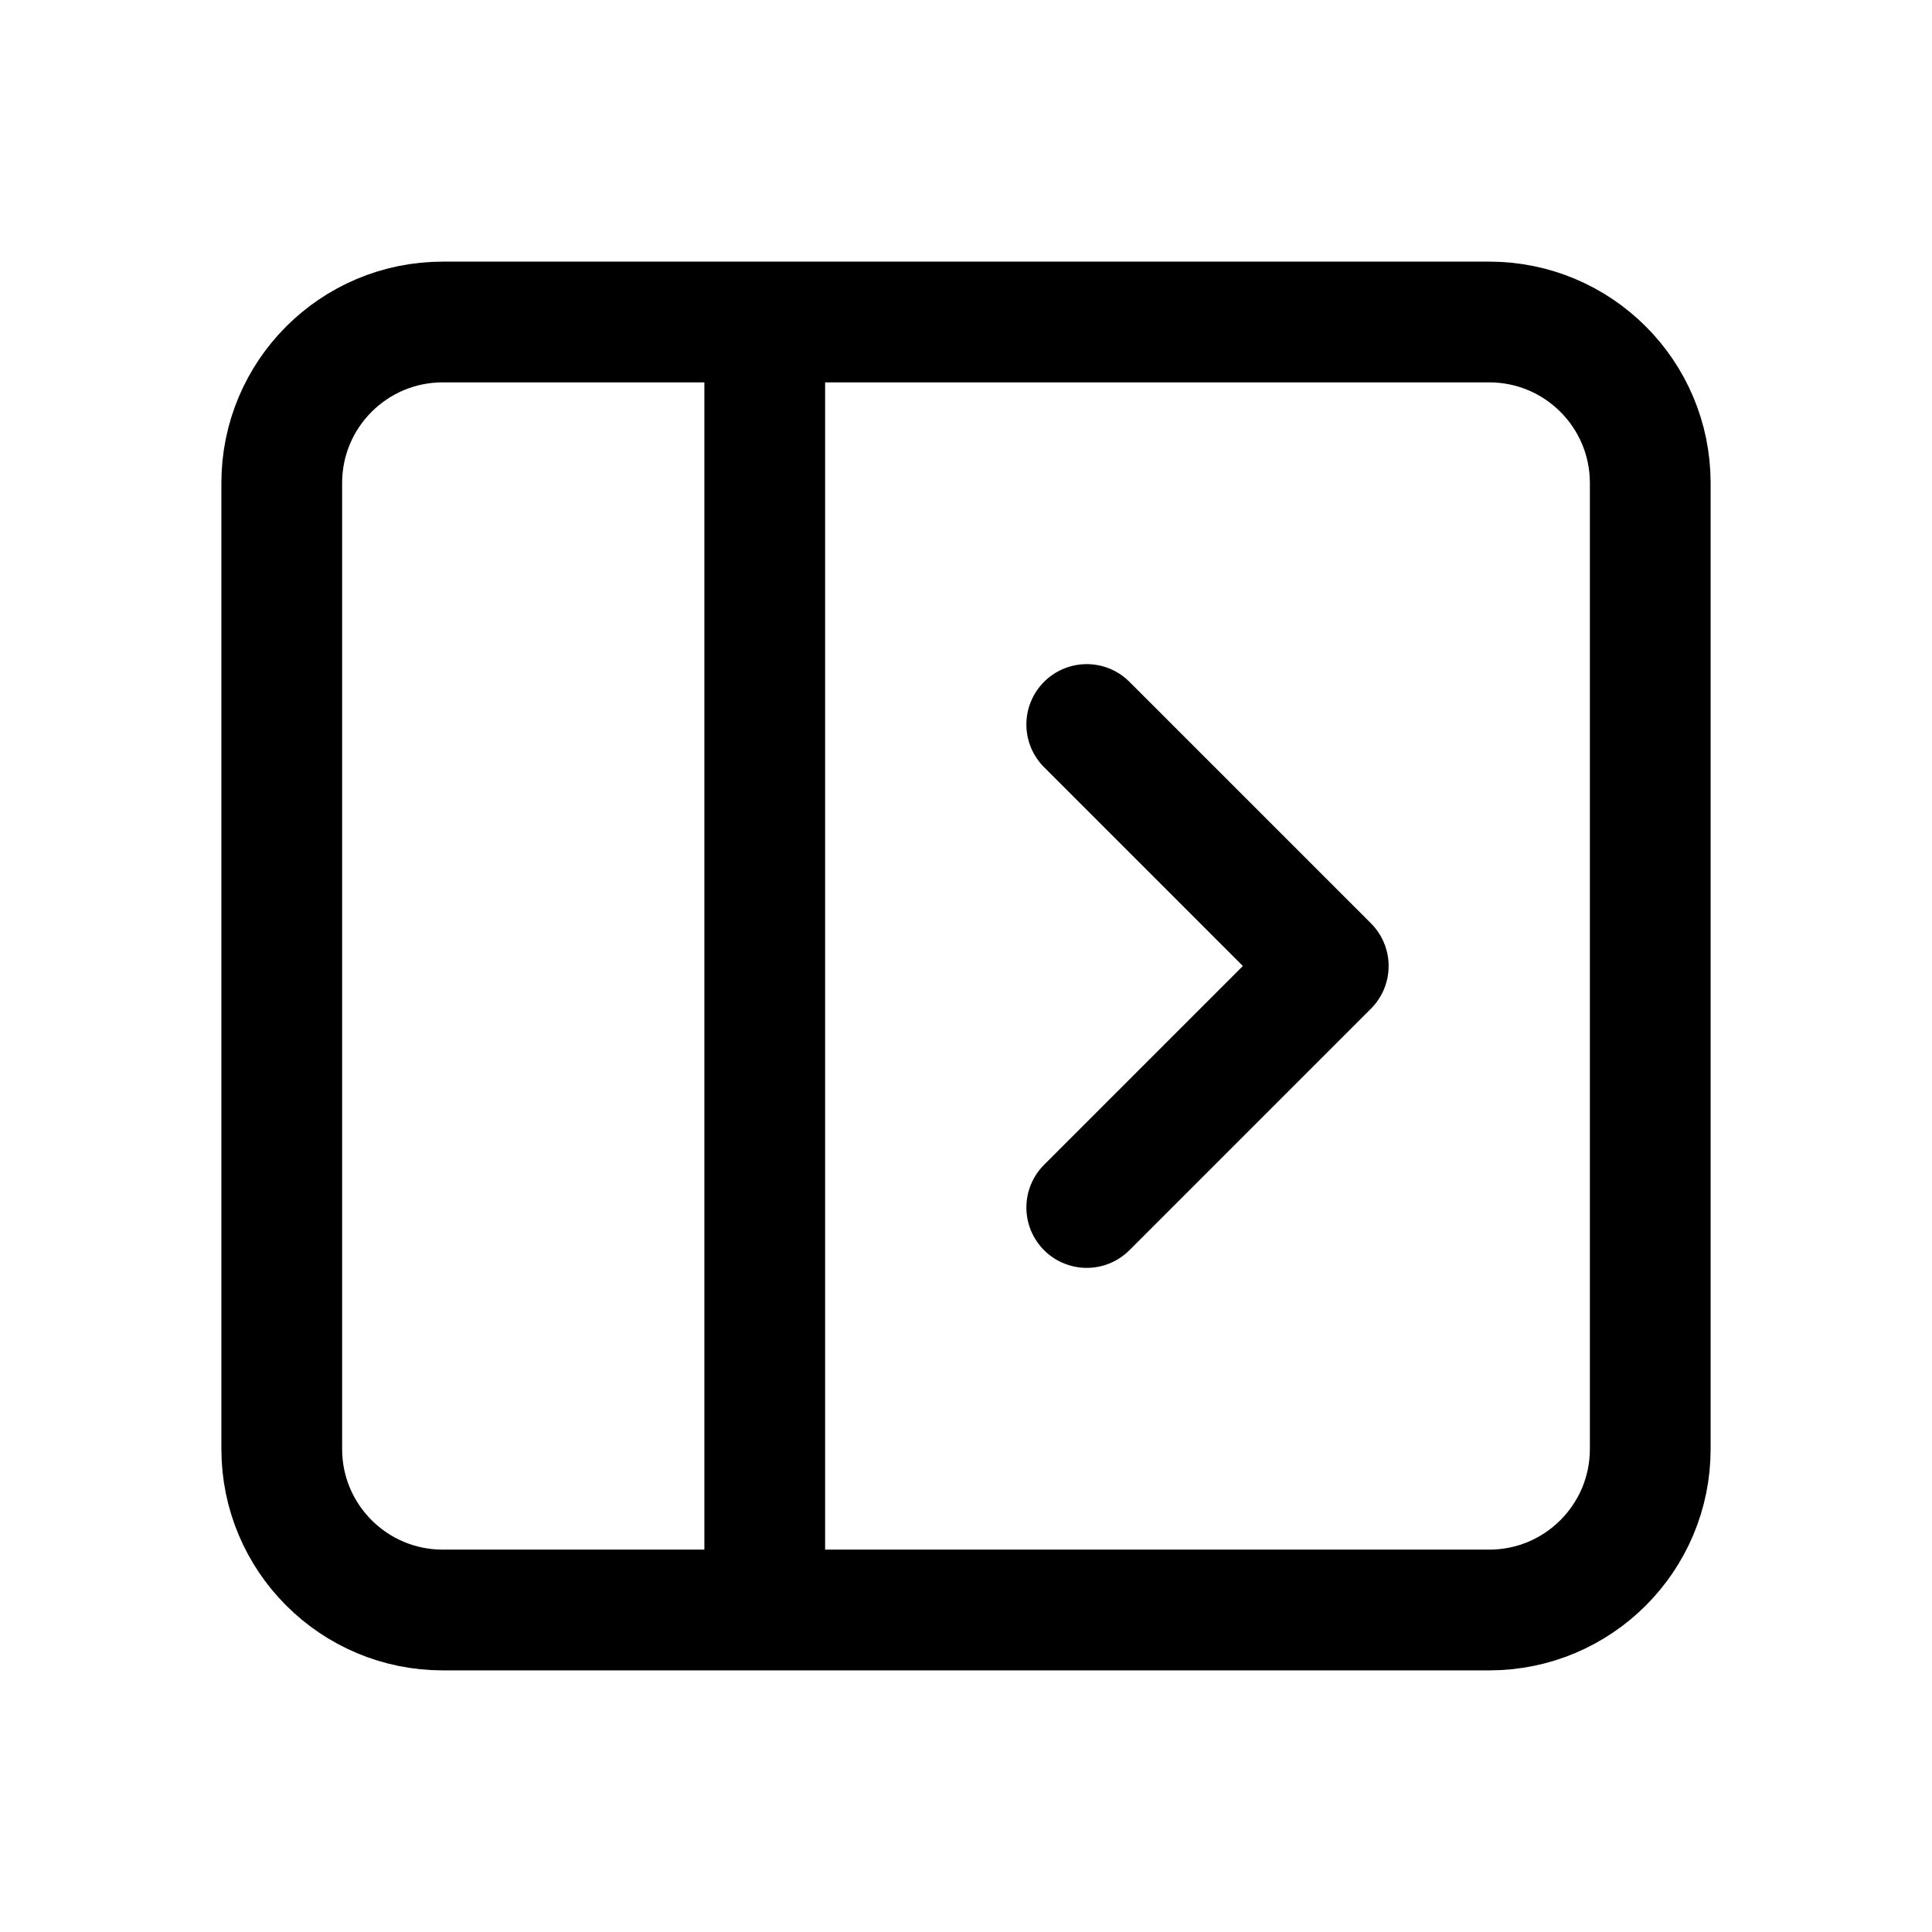
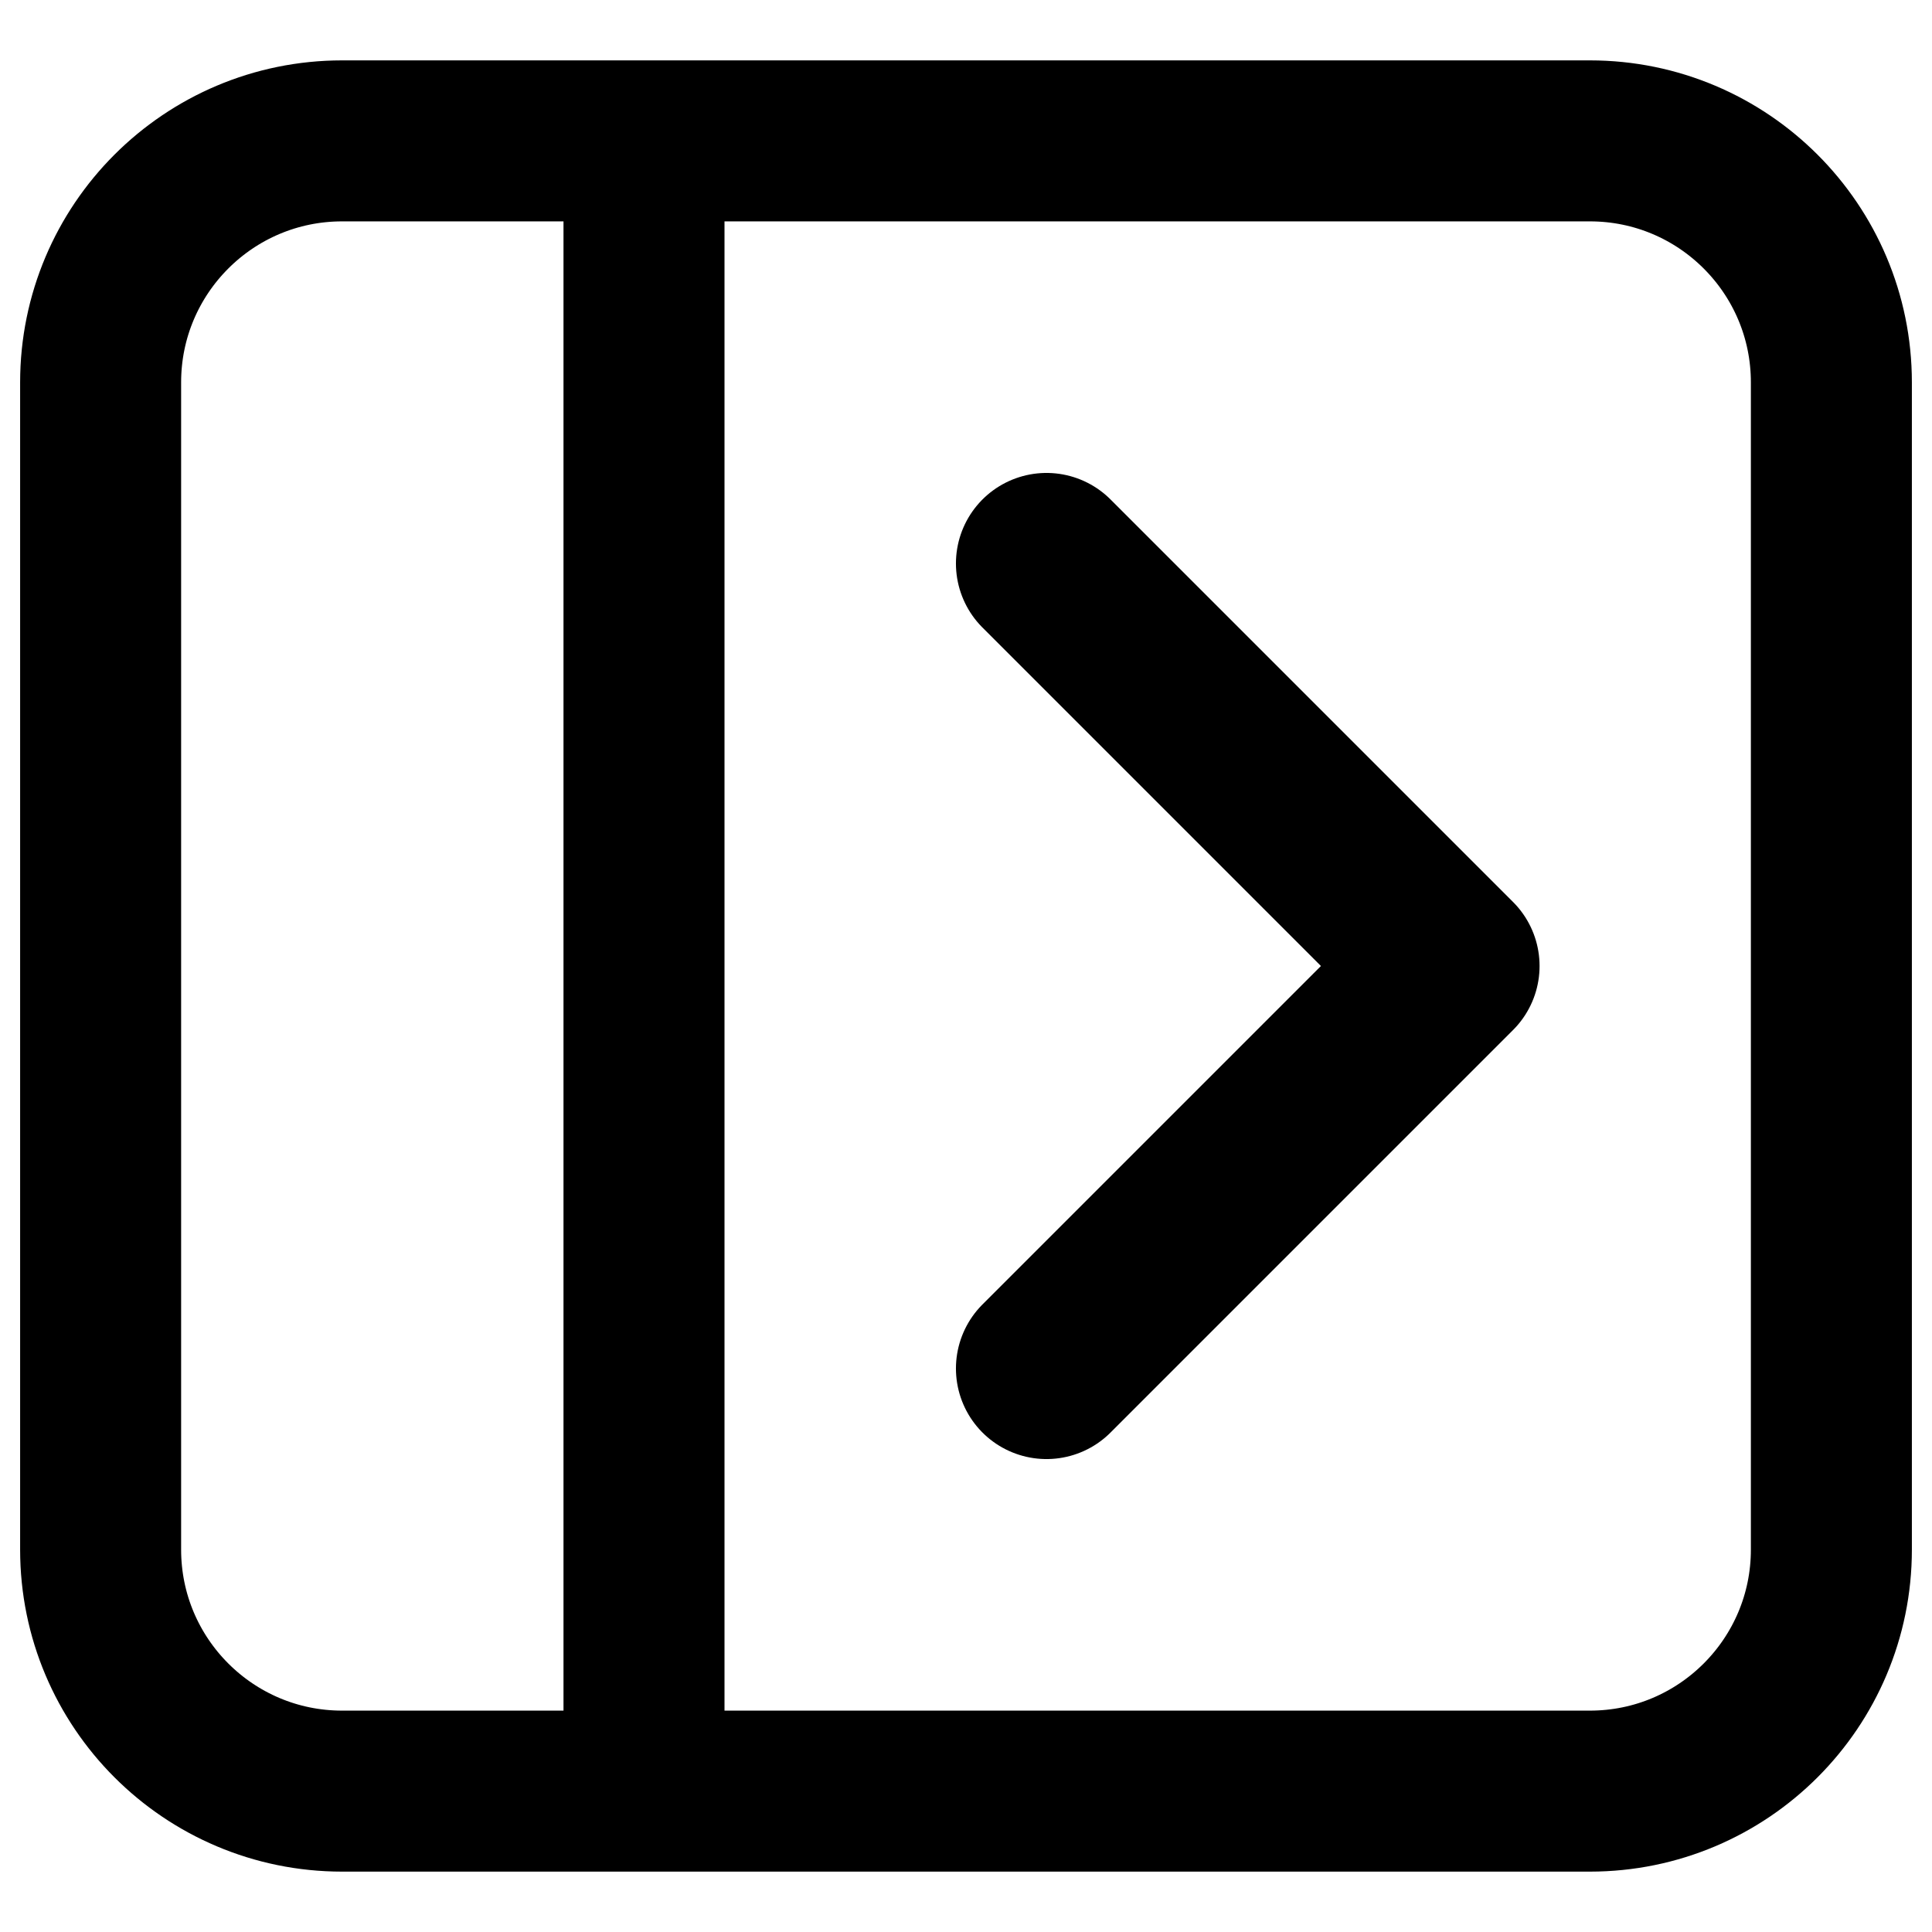
<svg xmlns="http://www.w3.org/2000/svg" version="1.1" viewBox="0 0 48 48" width="48px" height="48px">
-   <rect x="7" y="8" width="34" height="32" rx="4" fill="none" stroke="#000000" stroke-width="3" />
-   <line x1="19" y1="8" x2="19" y2="40" stroke="#000000" stroke-width="3" />
-   <path d="M27,18 L33,24 L27,30" fill="none" stroke="#000000" stroke-width="3" stroke-linecap="round" stroke-linejoin="round" />
+   <rect x="2.5" y="3.5" width="43" height="41" rx="6" fill="none" stroke="#000000" stroke-width="4" />
+   <line x1="16" y1="3.5" x2="16" y2="44.5" stroke="#000000" stroke-width="4" />
+   <path d="M26,14 L36,24 L26,34" fill="none" stroke="#000000" stroke-width="4.5" stroke-linecap="round" stroke-linejoin="round" />
</svg>
